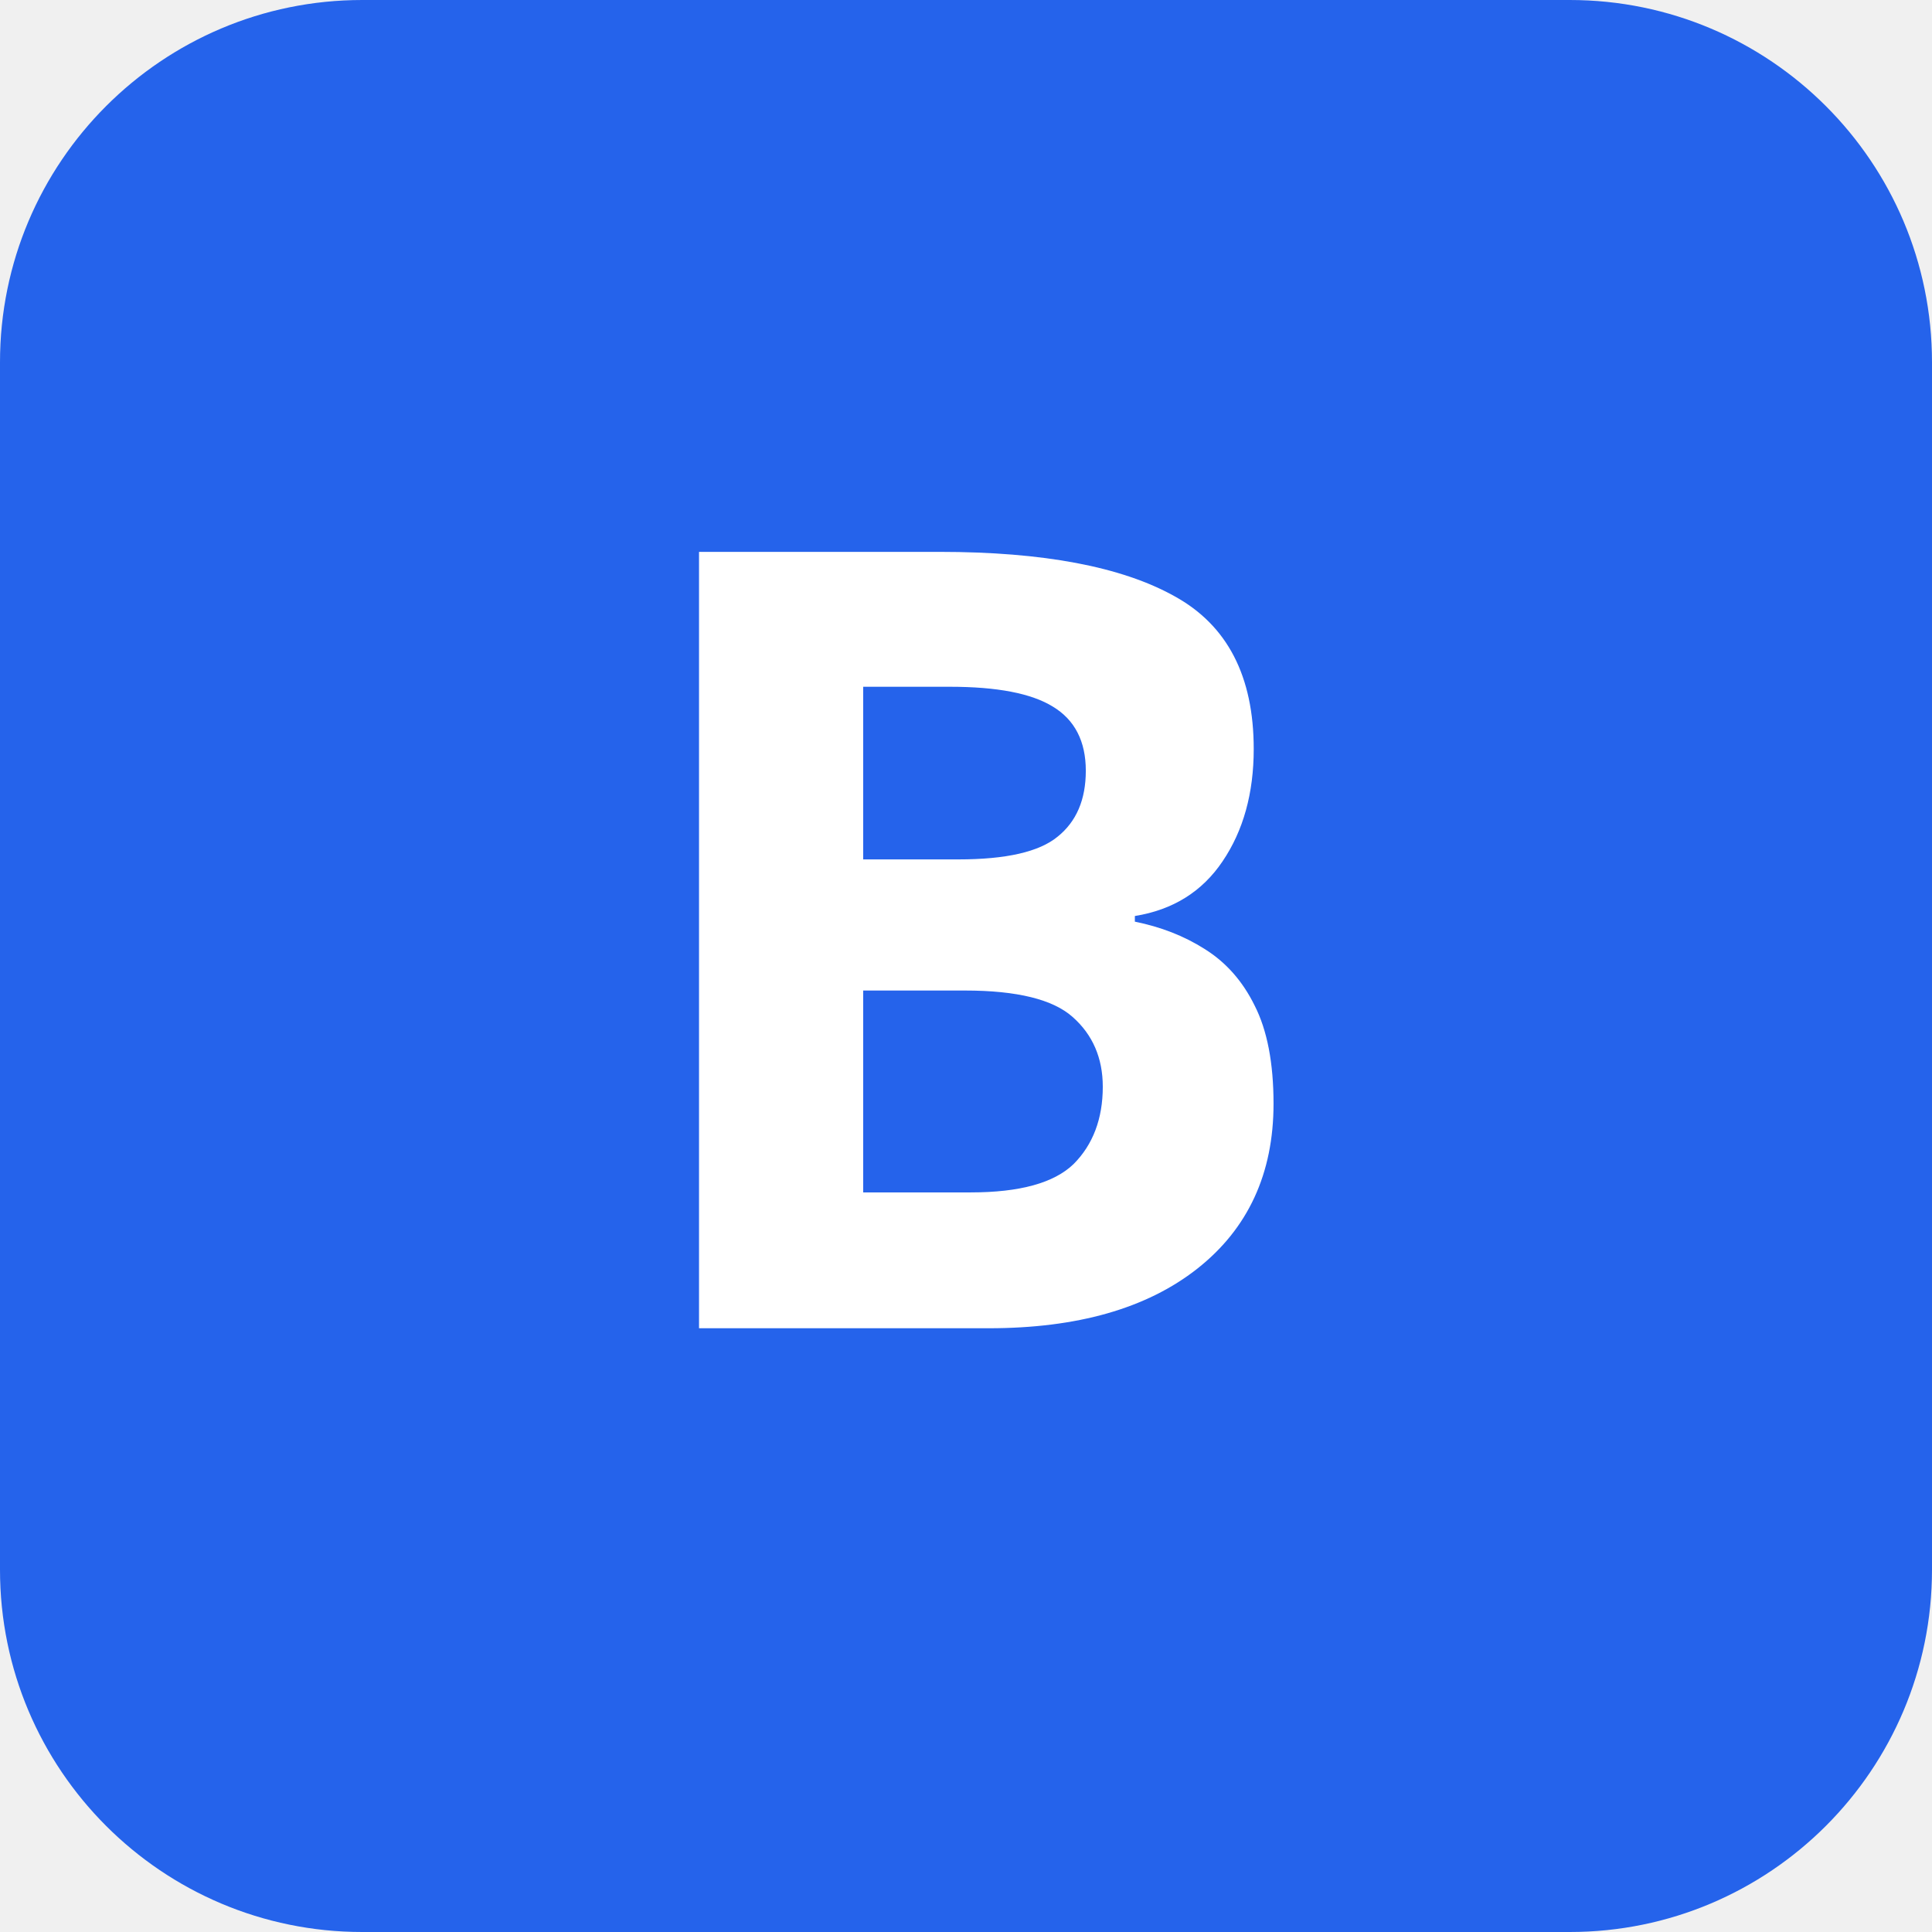
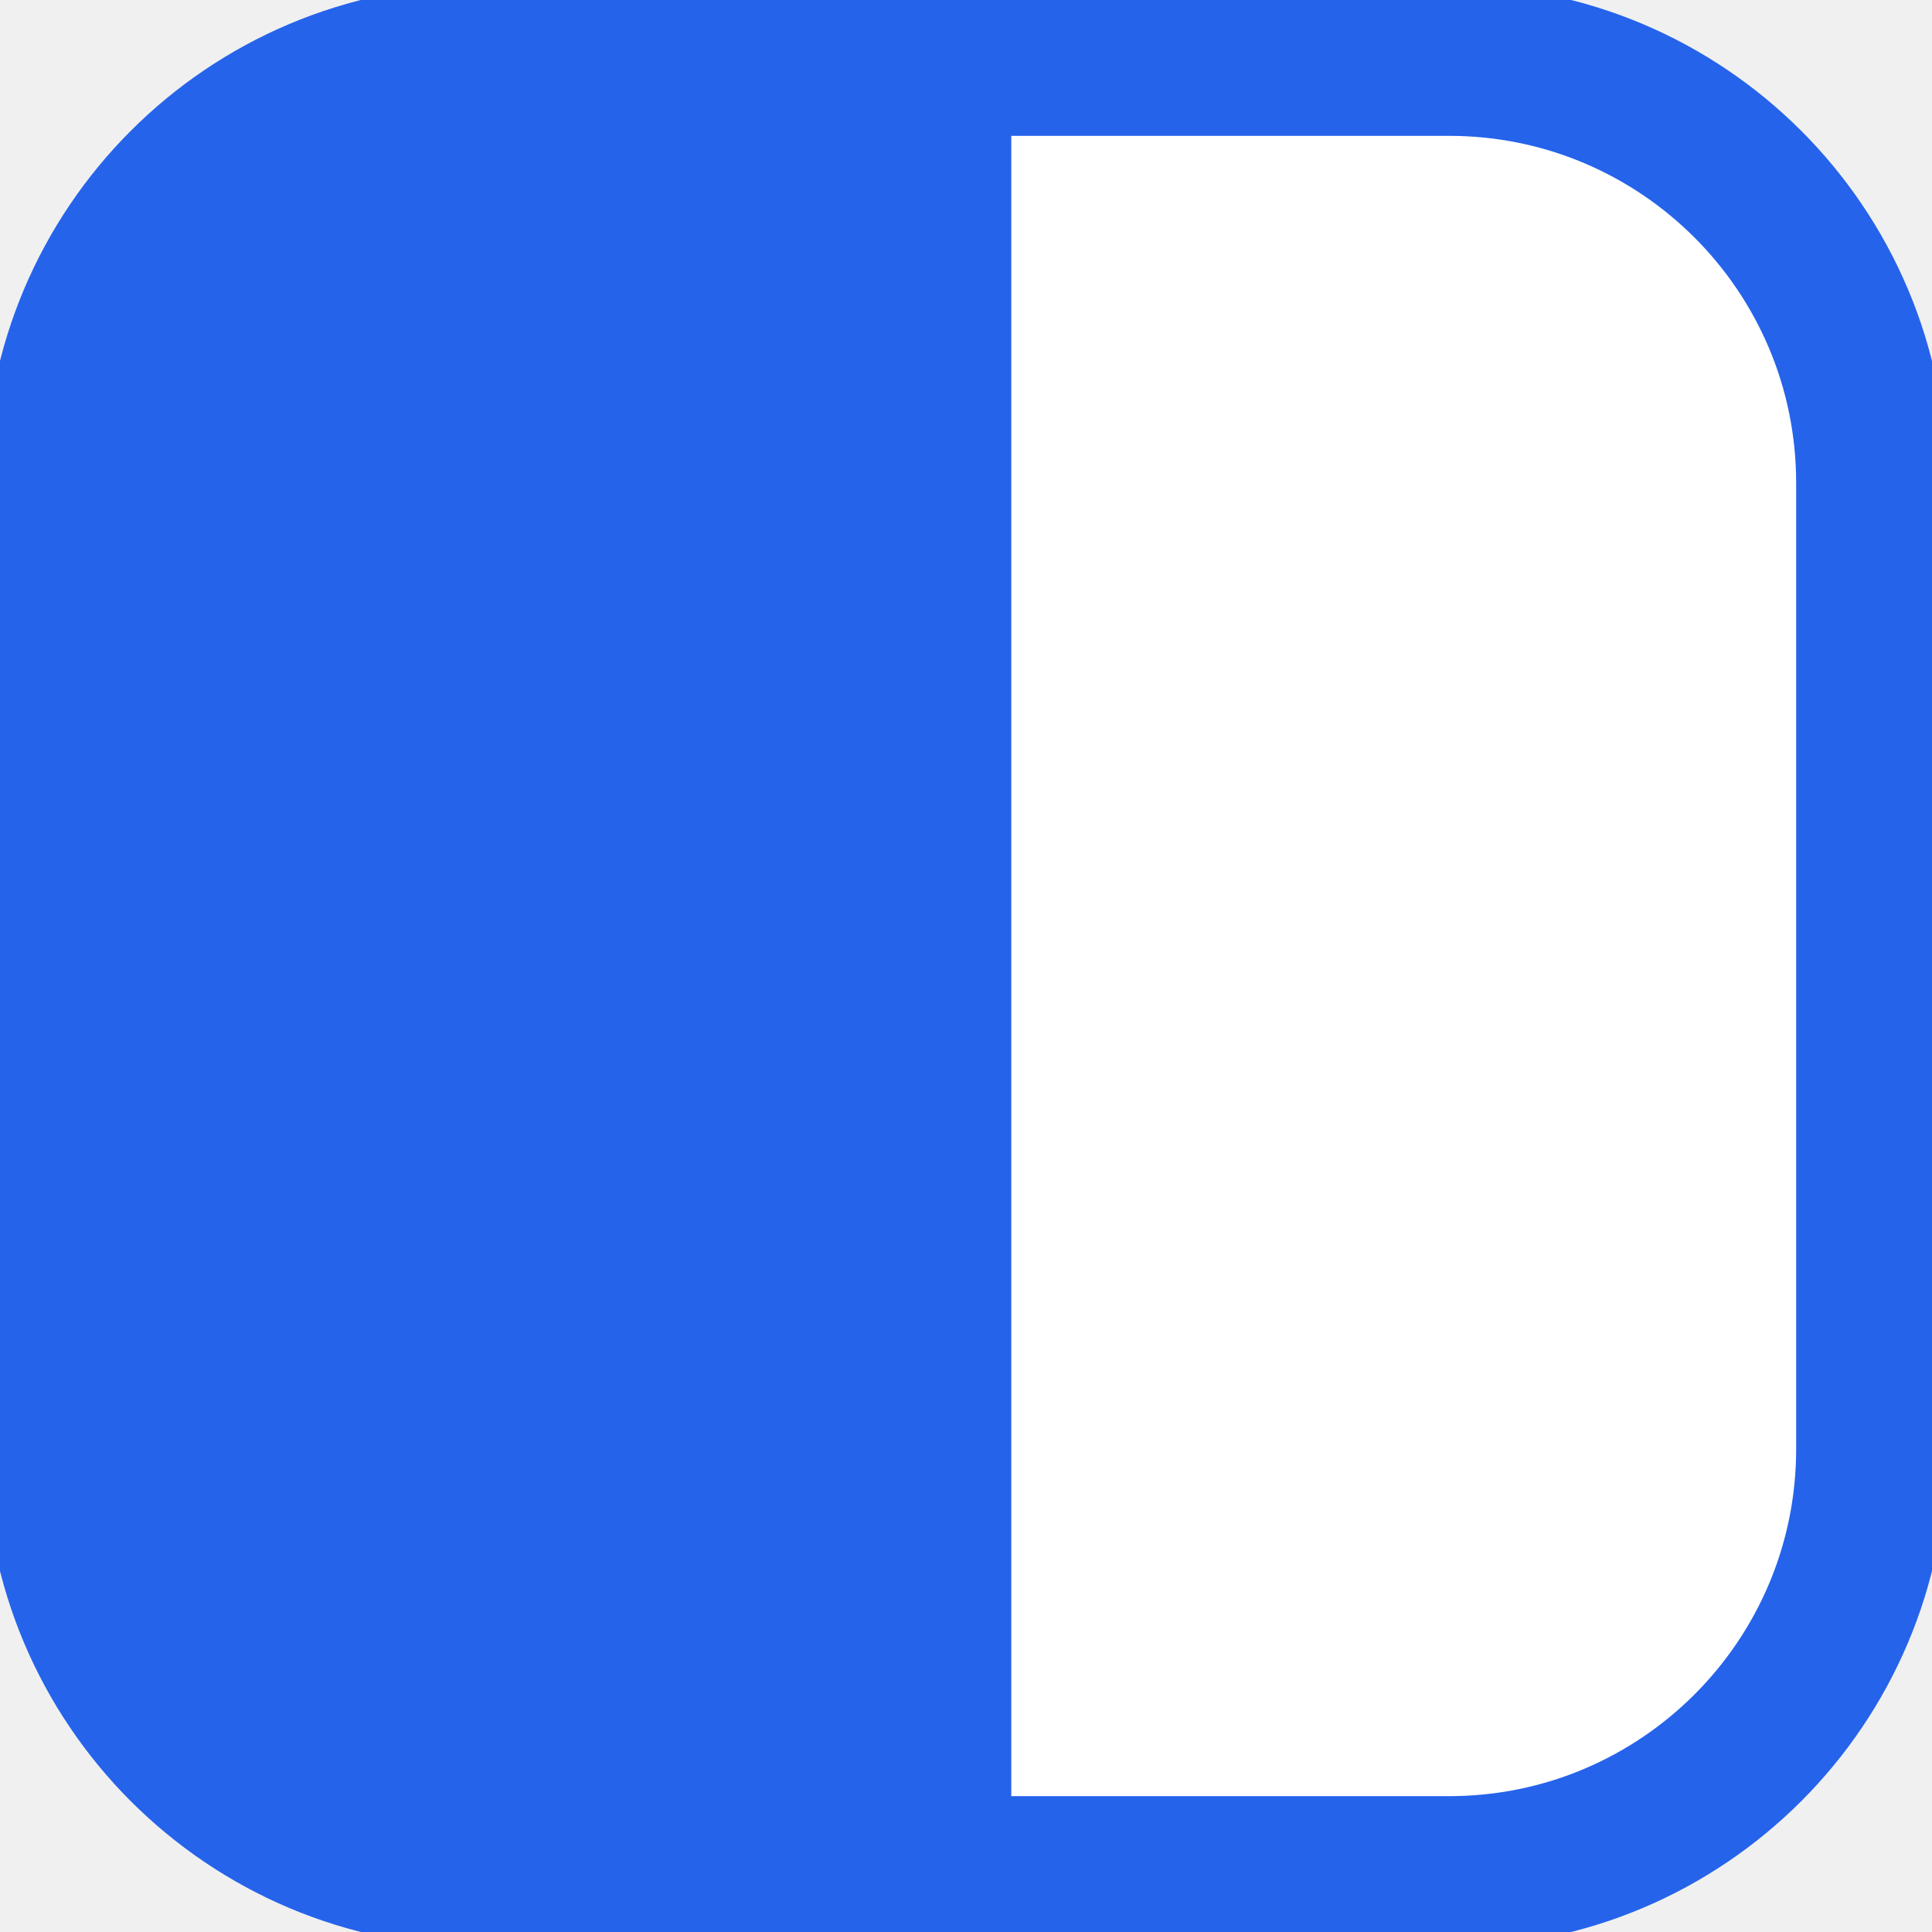
<svg xmlns="http://www.w3.org/2000/svg" viewBox="0 0 32 32">
-   <rect width="32" height="32" rx="6" fill="#2563eb" />
-   <text x="16" y="22" text-anchor="middle" font-size="18" font-weight="bold" fill="white" font-family="system-ui">B</text>
+   <rect x="1" y="1" width="30" height="30" rx="7" fill="#ffffff" />
+   <path d="M1 8A7 7 0 0 1 8 1h8v30H8A7 7 0 0 1 1 24Z" fill="#2563eb" />
+   <rect x="1" y="1" width="30" height="30" rx="7" fill="none" stroke="#2563eb" stroke-width="2.5" />
+   <line x1="16" y1="1" x2="16" y2="31" stroke="#2563eb" stroke-width="1.5" />
</svg>
